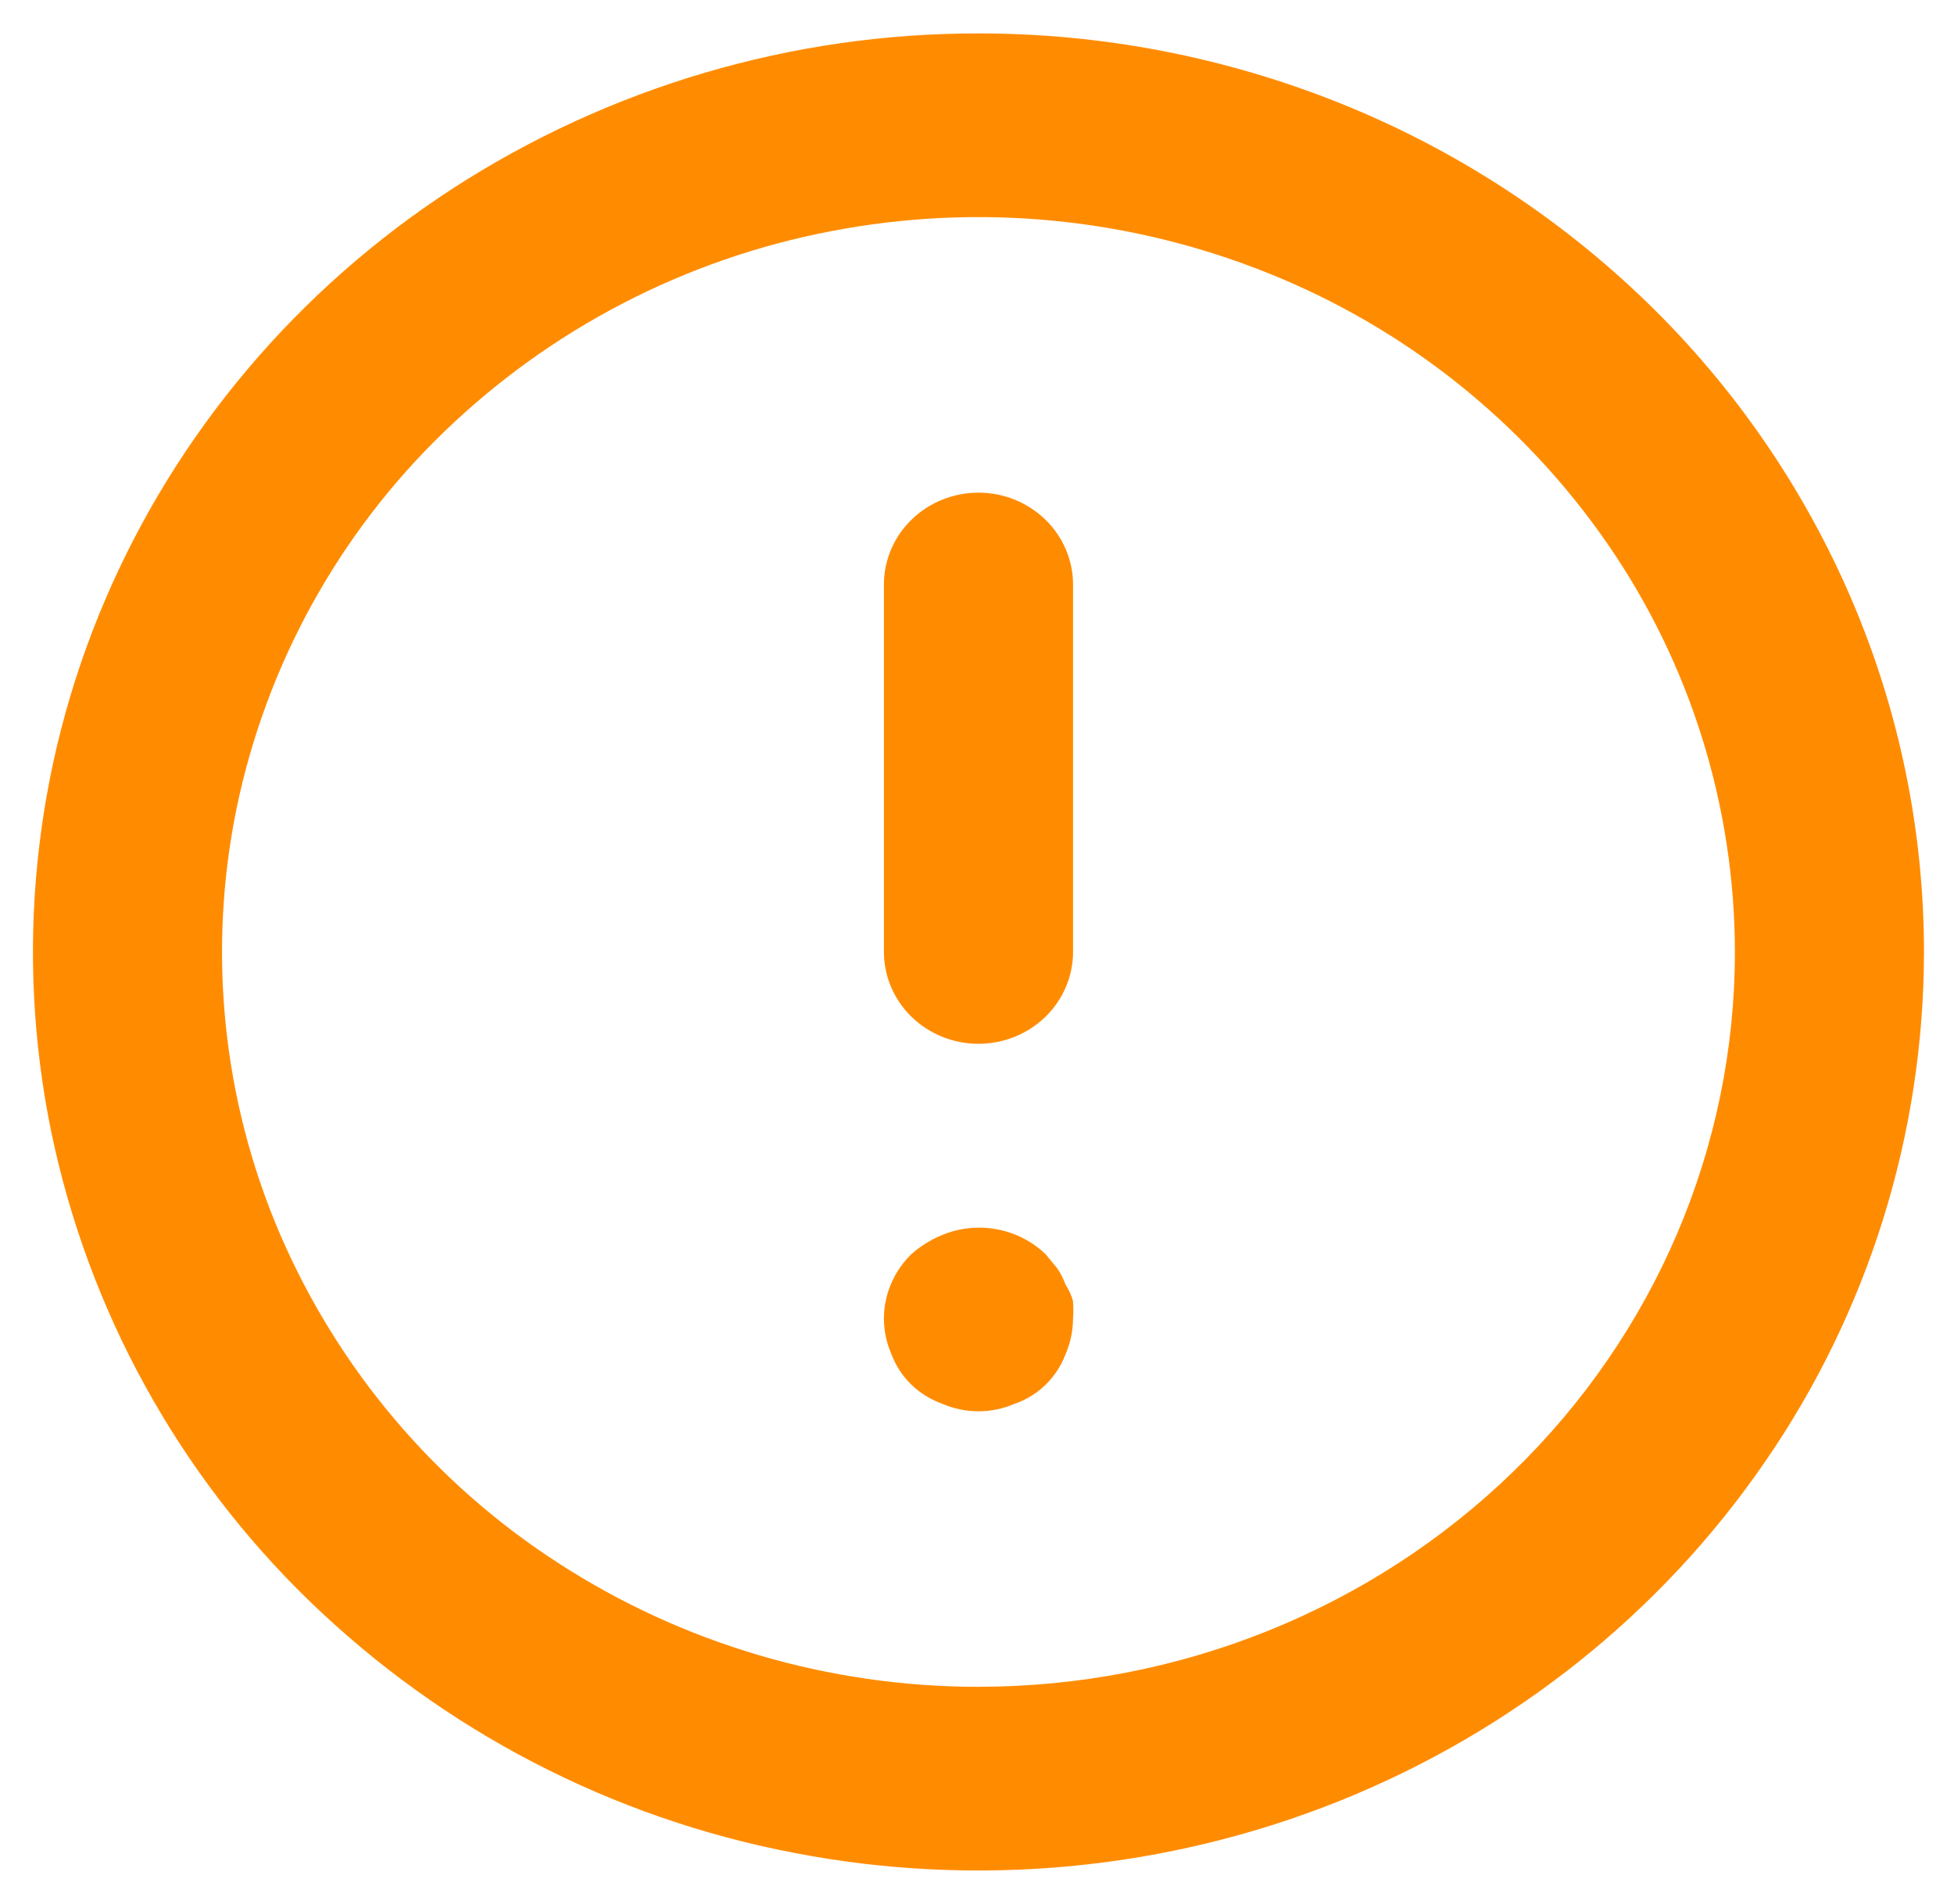
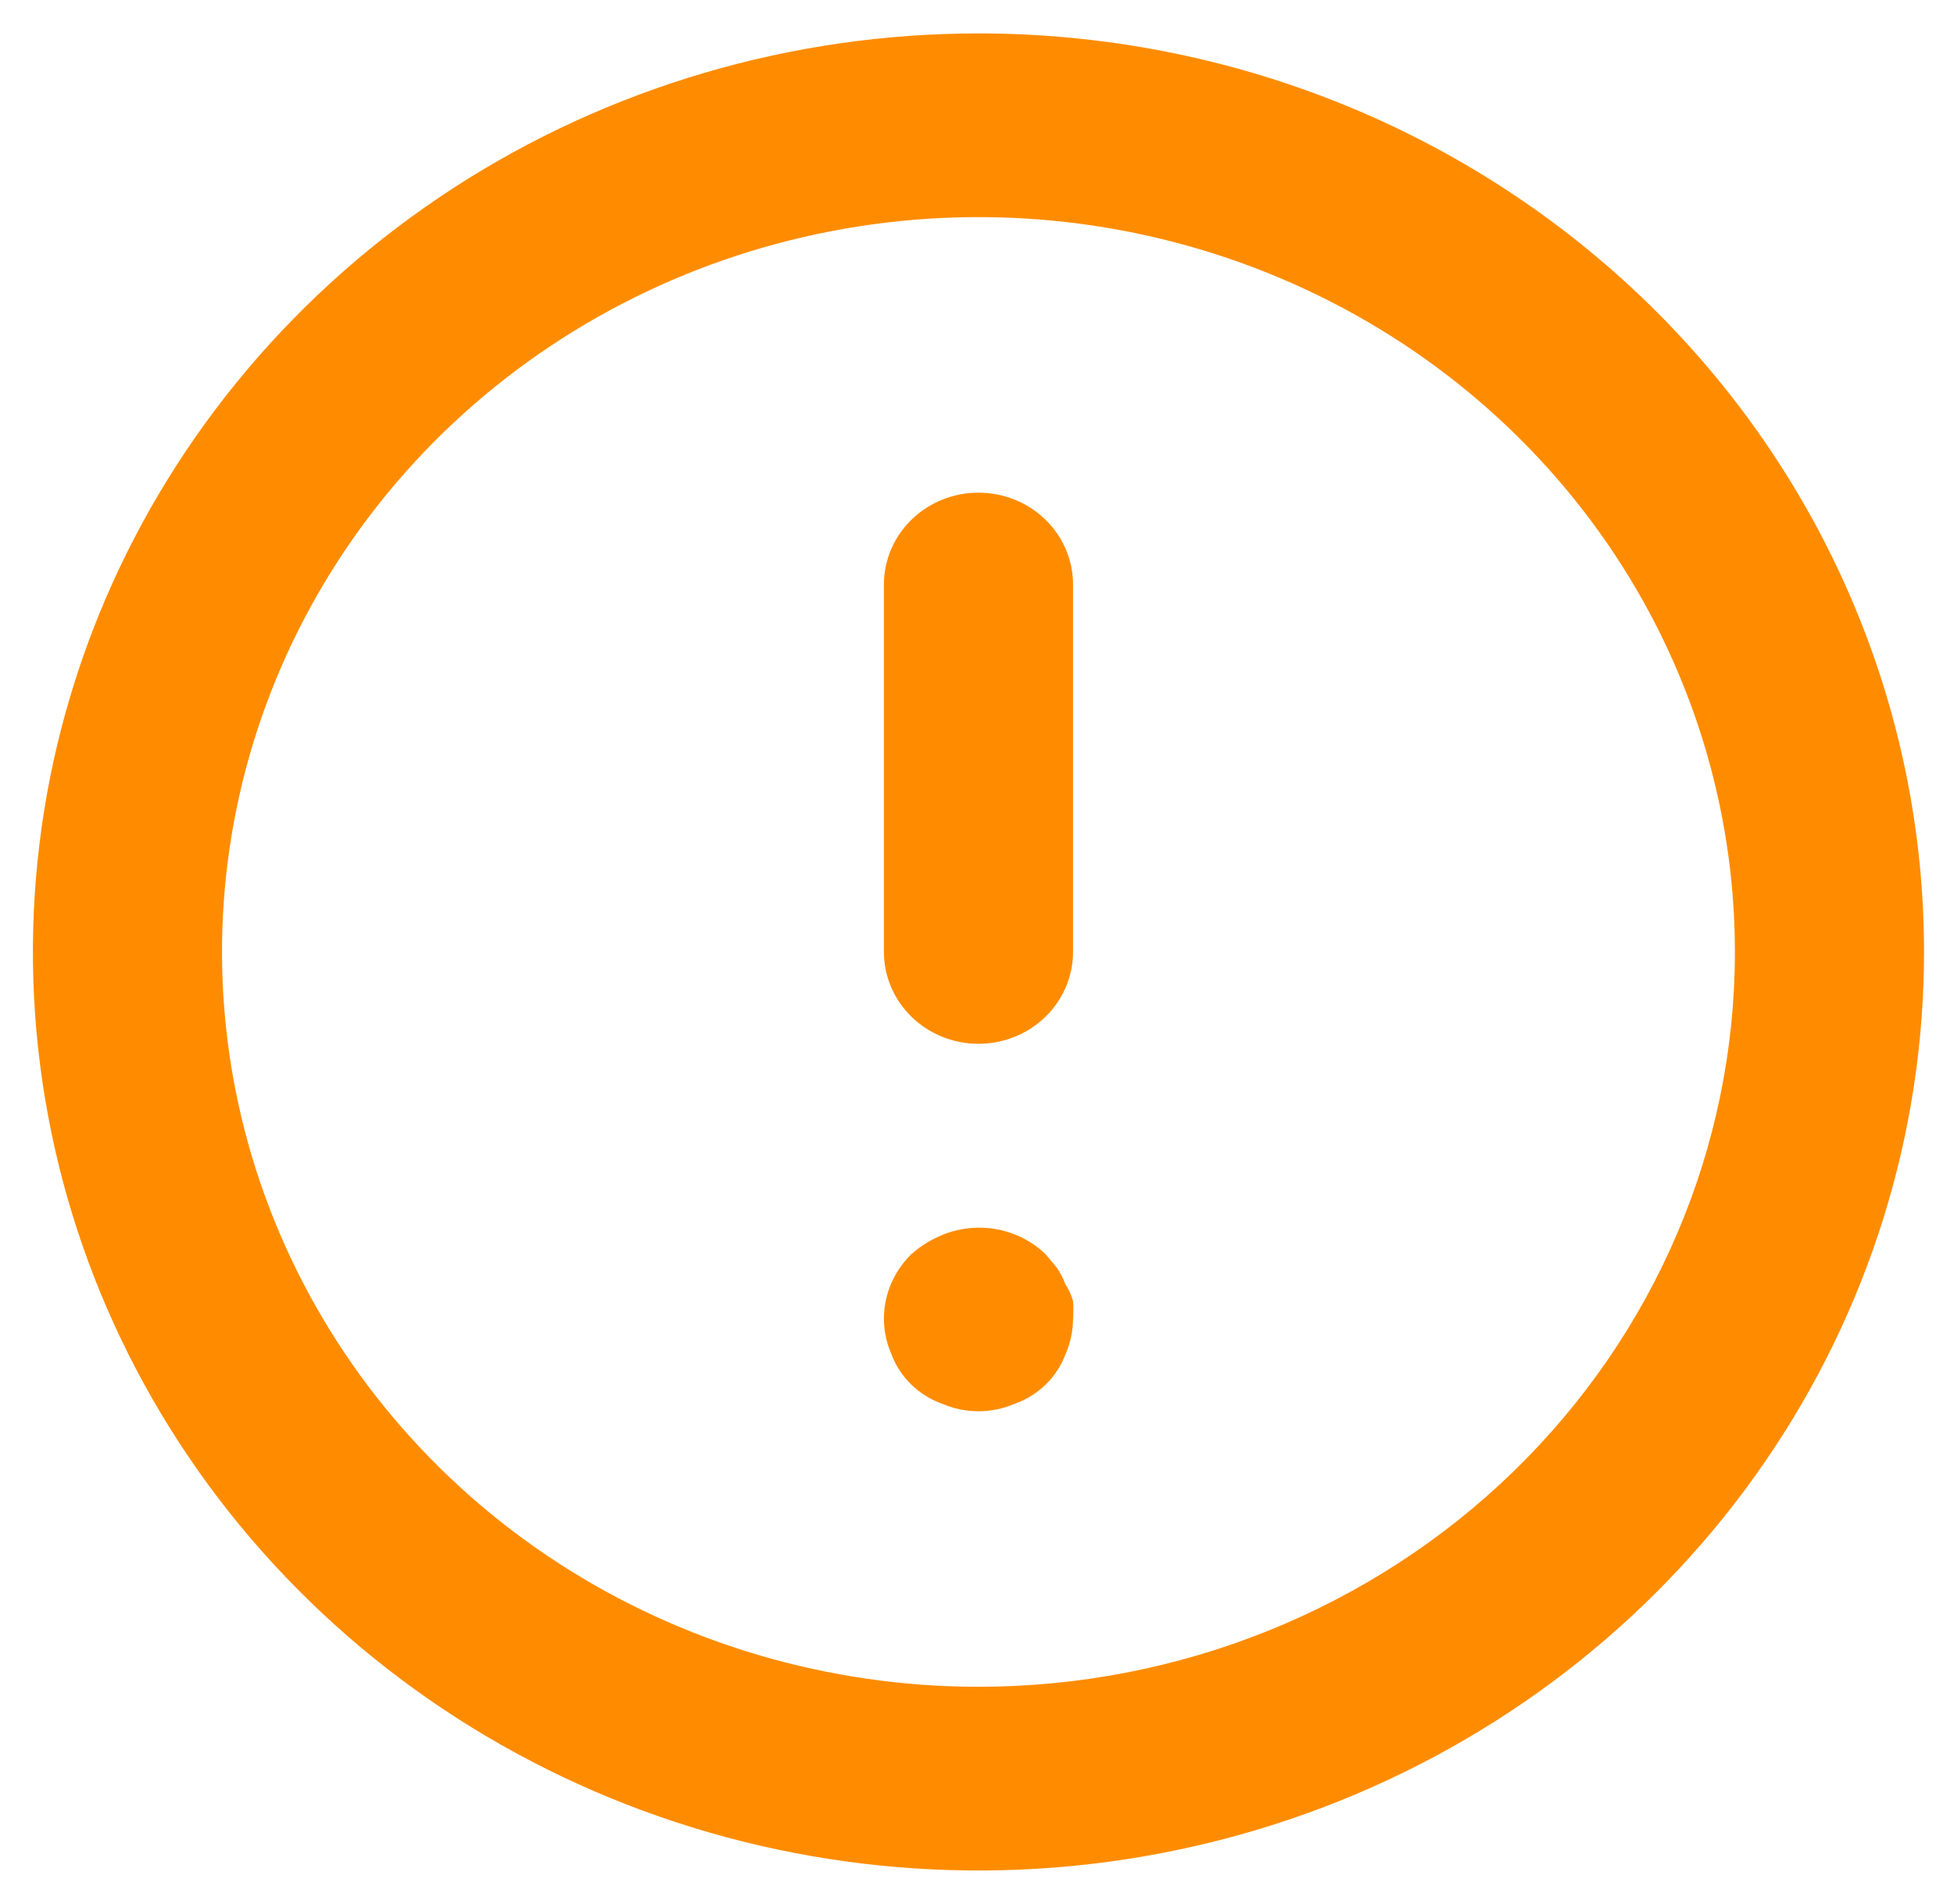
- <svg xmlns="http://www.w3.org/2000/svg" width="39" height="38" fill="none">
-   <path d="M19.53 9.833c-.501 0-.981.193-1.335.537-.354.344-.553.81-.553 1.296V19c0 .486.199.952.553 1.296.354.344.834.537 1.334.537.5 0 .981-.193 1.335-.537.354-.344.553-.81.553-1.296v-7.334c0-.486-.2-.952-.553-1.296a1.916 1.916 0 00-1.335-.537zm1.736 15.804a1.376 1.376 0 00-.17-.33l-.227-.275a1.906 1.906 0 00-.968-.496 1.939 1.939 0 00-1.089.11 2.19 2.19 0 00-.623.386 1.83 1.83 0 00-.407.597 1.785 1.785 0 00-.14.704c.003.24.054.476.151.697.085.227.22.434.396.605.176.171.39.302.623.385a1.818 1.818 0 001.435 0 1.664 1.664 0 001.019-.99c.096-.22.148-.457.15-.697a2.44 2.44 0 000-.366 1.16 1.16 0 00-.15-.33zM19.529.667a19.27 19.27 0 00-10.485 3.09c-3.103 2.014-5.522 4.877-6.95 8.227A17.847 17.847 0 001.02 22.576a18.178 18.178 0 005.165 9.387 19.051 19.051 0 009.663 5.018c3.66.707 7.455.344 10.904-1.043 3.448-1.388 6.396-3.738 8.47-6.753A17.963 17.963 0 0038.401 19a17.88 17.88 0 00-1.437-7.016 18.308 18.308 0 00-4.09-5.948 18.918 18.918 0 00-6.123-3.974A19.355 19.355 0 0019.529.667zm0 33c-2.986 0-5.905-.86-8.388-2.472a14.767 14.767 0 01-5.56-6.582 14.278 14.278 0 01-.86-8.474 14.542 14.542 0 014.132-7.51 15.24 15.24 0 017.73-4.014 15.511 15.511 0 018.724.835 15.012 15.012 0 016.776 5.401A14.37 14.37 0 0134.627 19c0 3.89-1.59 7.62-4.422 10.37-2.831 2.751-6.671 4.296-10.676 4.296z" fill="#FF8C00" />
+ <svg xmlns="http://www.w3.org/2000/svg" width="39" height="38" viewBox="0 0 39 38" fill="none">
+   <path d="M19.529 9.833C19.029 9.833 18.549 10.026 18.195 10.37C17.841 10.714 17.642 11.18 17.642 11.666V19C17.642 19.486 17.841 19.952 18.195 20.296C18.549 20.64 19.029 20.833 19.529 20.833C20.03 20.833 20.51 20.64 20.864 20.296C21.218 19.952 21.417 19.486 21.417 19V11.666C21.417 11.18 21.218 10.714 20.864 10.37C20.51 10.026 20.03 9.833 19.529 9.833ZM21.266 25.637C21.224 25.52 21.167 25.409 21.096 25.306L20.869 25.032C20.604 24.777 20.267 24.605 19.901 24.536C19.535 24.468 19.156 24.506 18.812 24.646C18.584 24.739 18.373 24.87 18.189 25.032C18.015 25.203 17.876 25.406 17.782 25.629C17.688 25.853 17.641 26.092 17.642 26.333C17.645 26.573 17.696 26.809 17.793 27.03C17.878 27.257 18.013 27.464 18.189 27.635C18.365 27.806 18.578 27.938 18.812 28.02C19.038 28.117 19.282 28.167 19.529 28.167C19.776 28.167 20.021 28.117 20.247 28.02C20.481 27.938 20.694 27.806 20.87 27.635C21.046 27.464 21.181 27.257 21.266 27.03C21.362 26.809 21.414 26.573 21.417 26.333C21.426 26.211 21.426 26.089 21.417 25.966C21.384 25.85 21.333 25.738 21.266 25.637V25.637ZM19.529 0.667C15.797 0.667 12.148 1.742 9.044 3.756C5.941 5.771 3.522 8.634 2.093 11.984C0.665 15.334 0.291 19.02 1.02 22.576C1.748 26.133 3.545 29.399 6.185 31.963C8.824 34.527 12.187 36.273 15.848 36.981C19.509 37.688 23.303 37.325 26.752 35.938C30.2 34.55 33.148 32.2 35.221 29.185C37.295 26.17 38.402 22.626 38.402 19C38.402 16.592 37.914 14.208 36.965 11.984C36.017 9.76 34.627 7.739 32.874 6.036C31.122 4.334 29.041 2.983 26.752 2.062C24.462 1.141 22.008 0.667 19.529 0.667V0.667ZM19.529 33.666C16.543 33.666 13.624 32.806 11.141 31.195C8.659 29.583 6.723 27.293 5.581 24.613C4.438 21.933 4.139 18.984 4.721 16.139C5.304 13.293 6.742 10.68 8.853 8.629C10.965 6.578 13.655 5.181 16.584 4.615C19.513 4.049 22.548 4.34 25.307 5.45C28.066 6.56 30.424 8.44 32.083 10.851C33.742 13.263 34.627 16.099 34.627 19C34.627 22.89 33.037 26.62 30.205 29.371C27.374 32.121 23.534 33.666 19.529 33.666V33.666Z" fill="#FF8C00" />
</svg>
